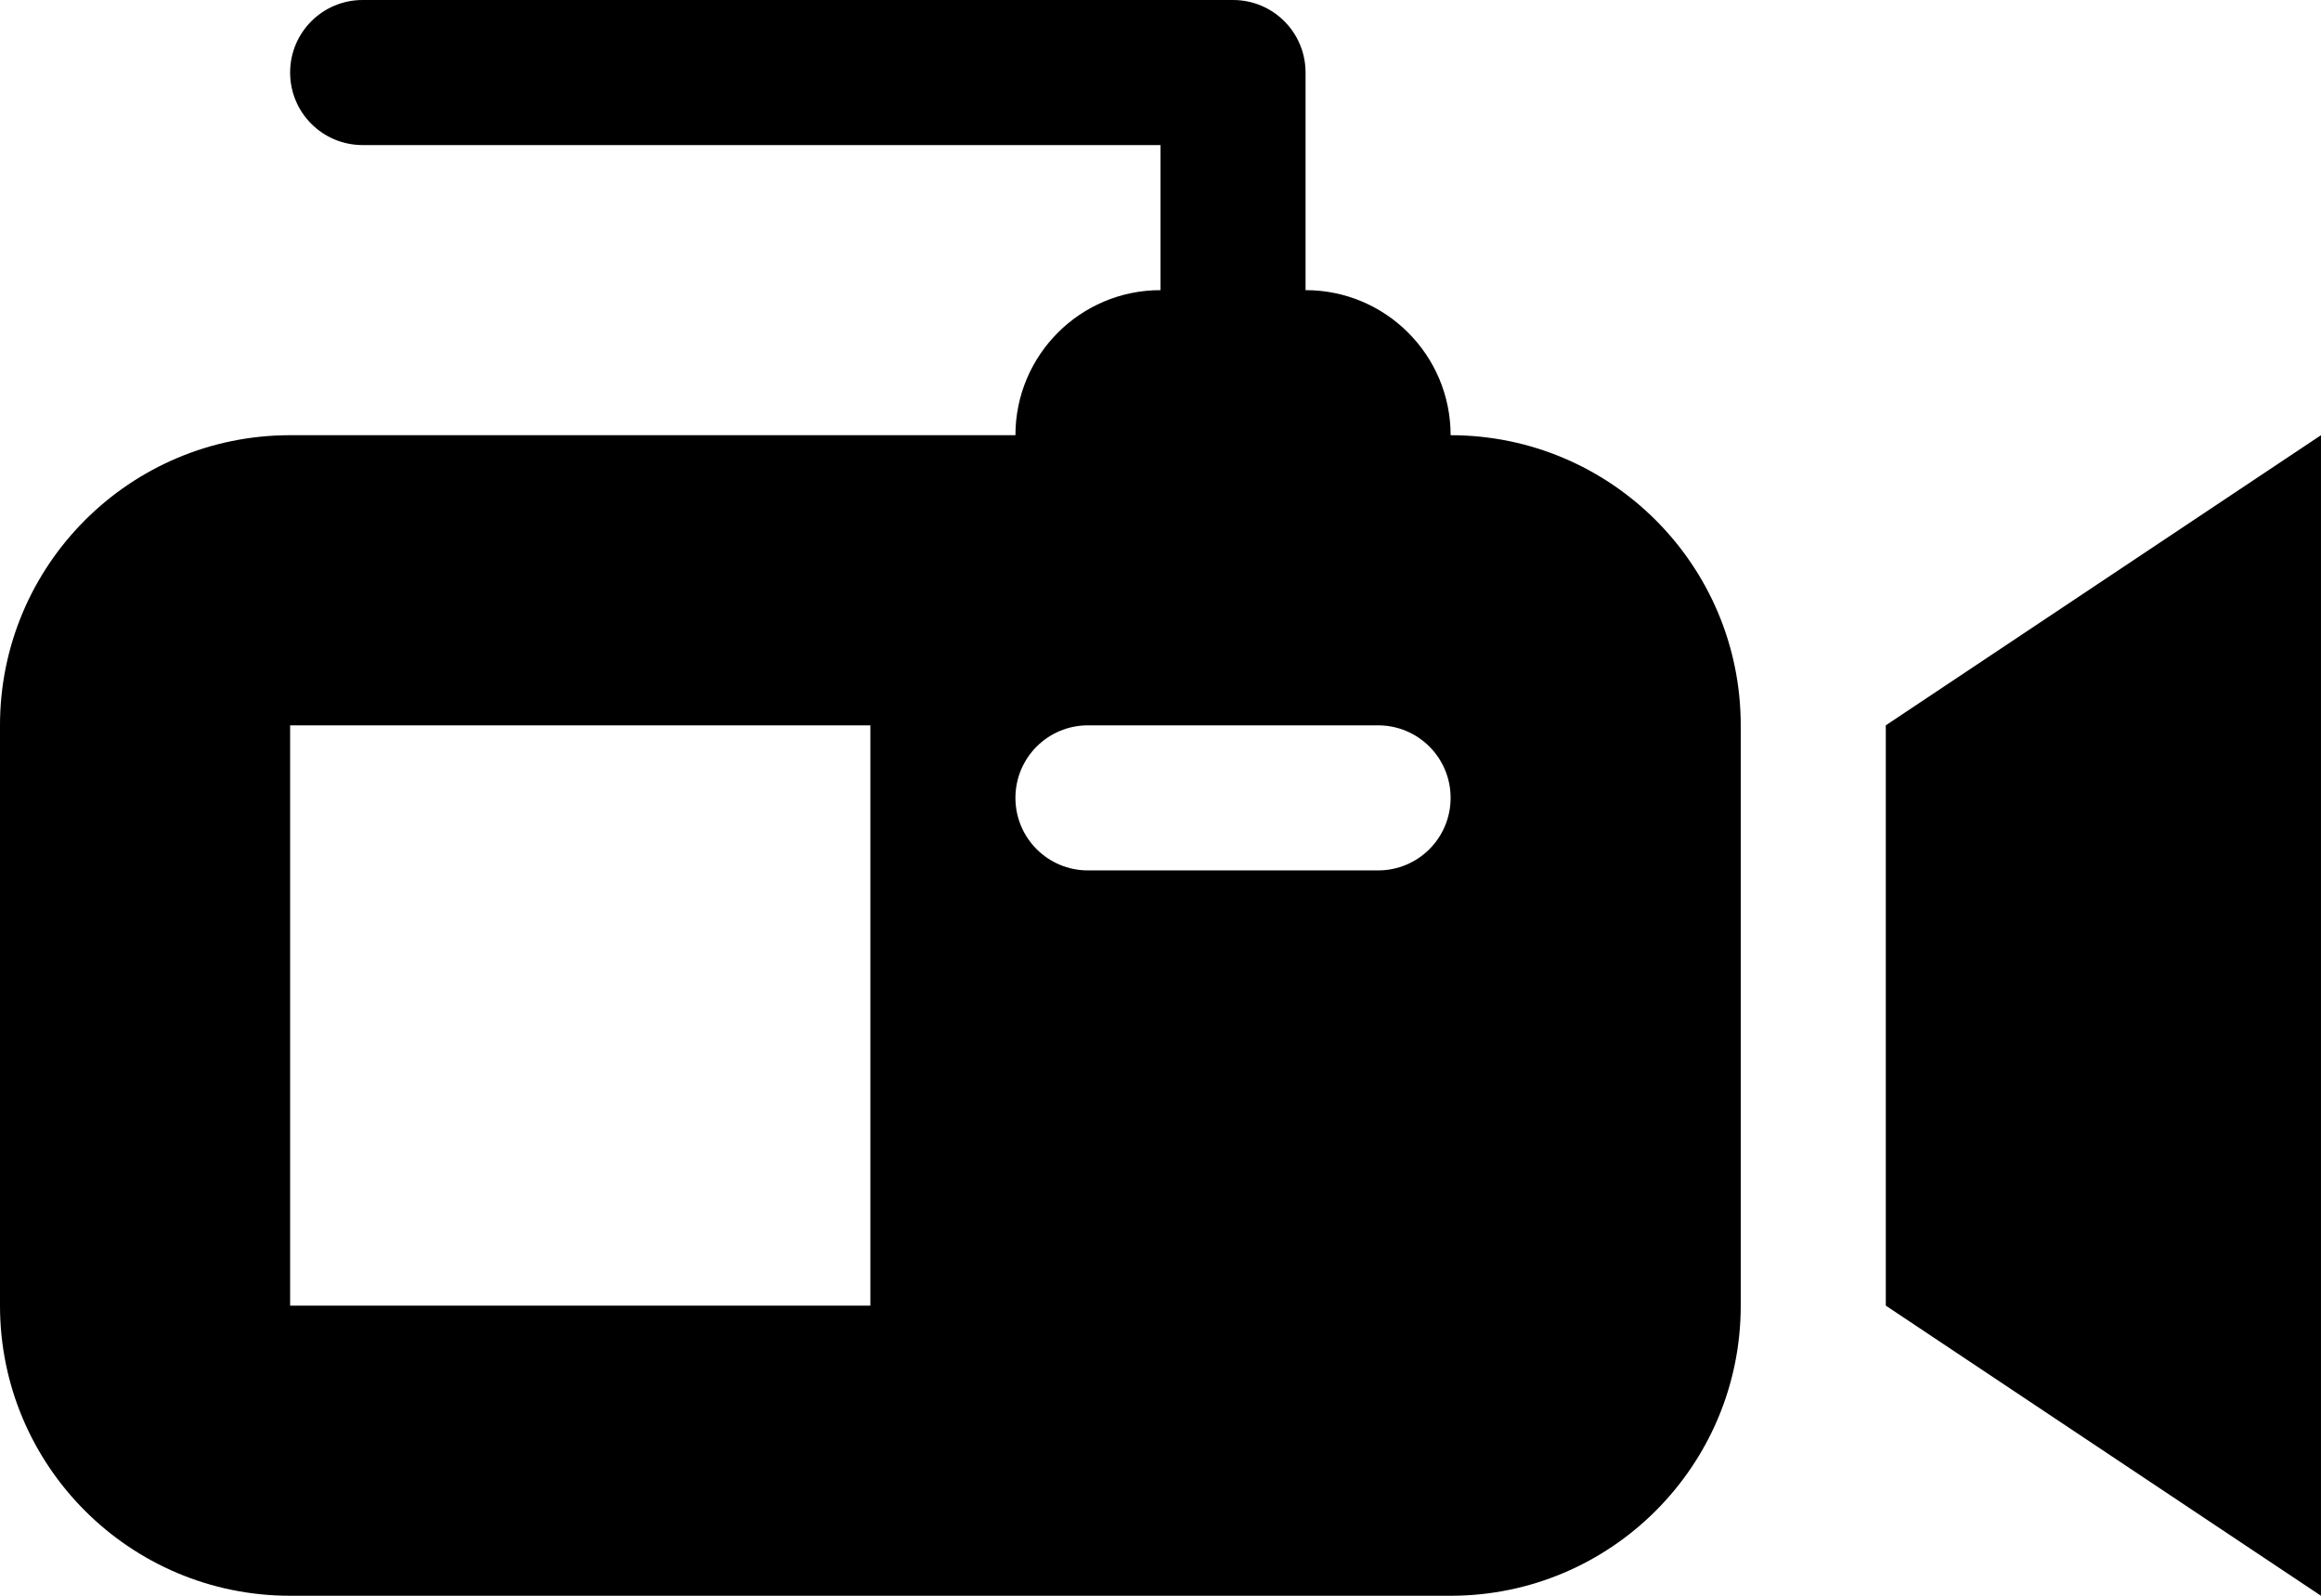
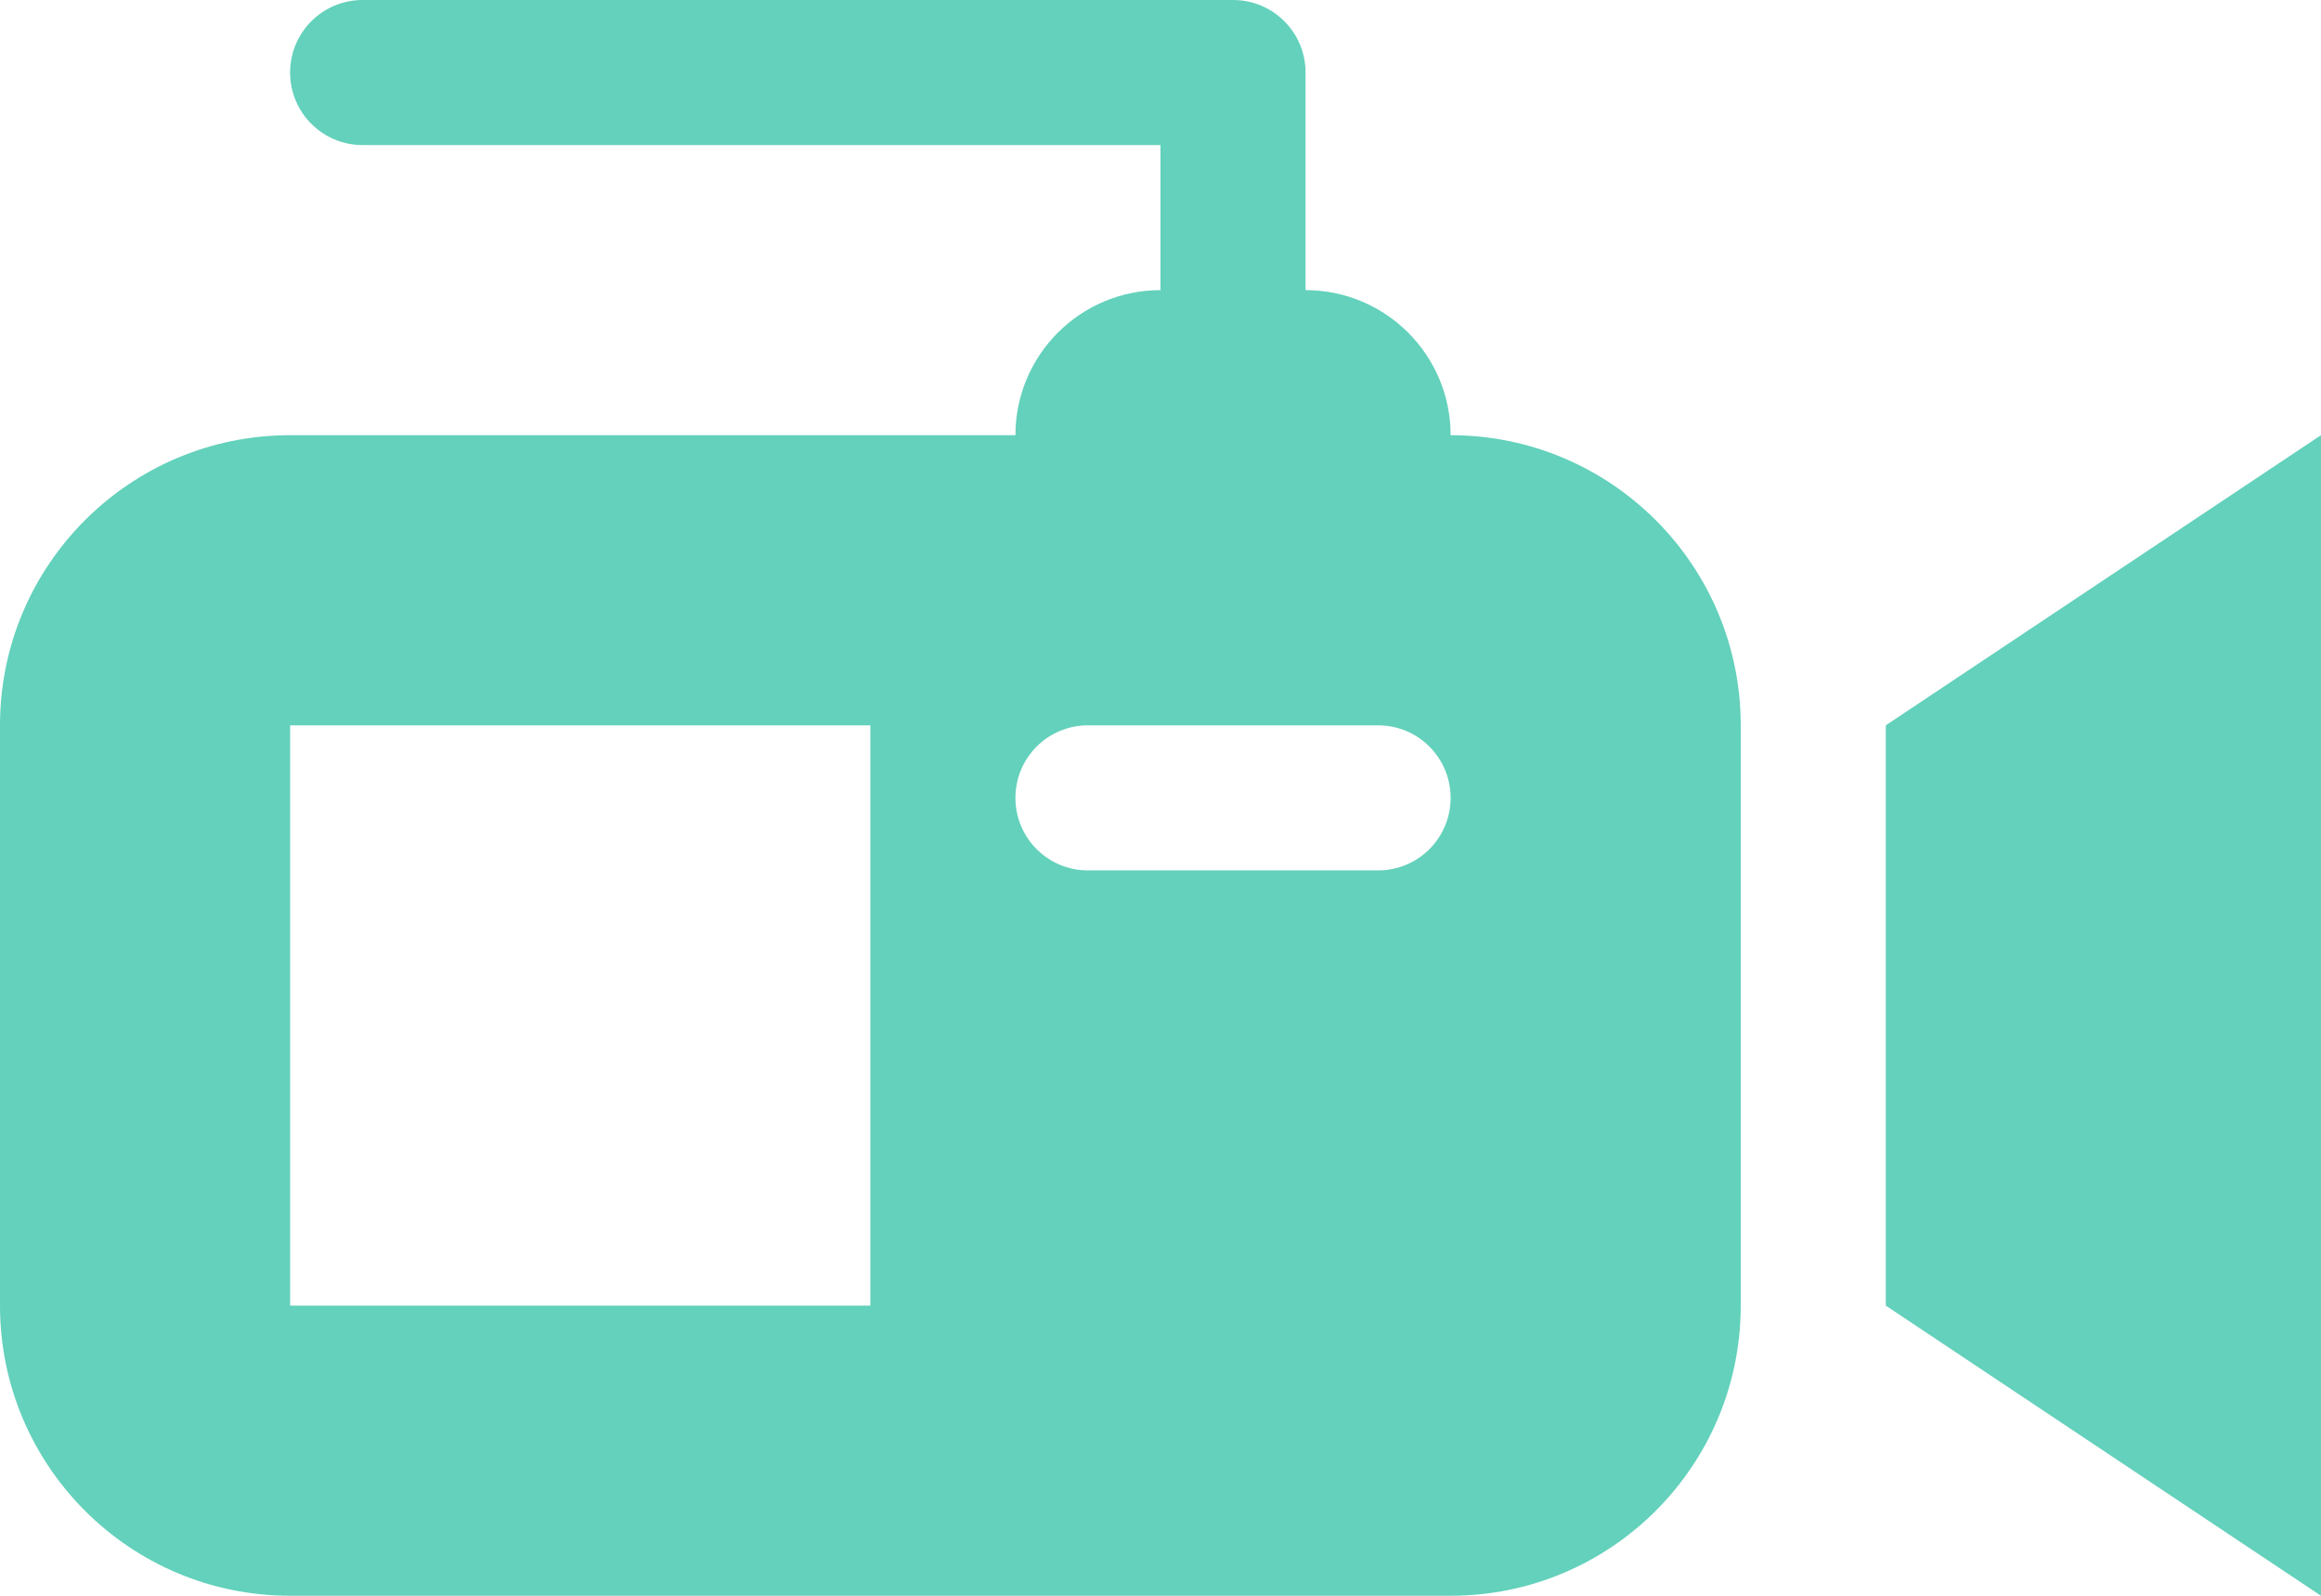
<svg xmlns="http://www.w3.org/2000/svg" viewBox="0 0 42.667 29.333" height="29.333" width="42.667" xml:space="preserve" id="svg2" version="1.1">
  <defs id="defs6">
    <clipPath id="clipPath18" clipPathUnits="userSpaceOnUse">
      <path id="path16" d="M 0,22 H 32 V 0 H 0 Z" />
    </clipPath>
  </defs>
  <g transform="matrix(1.333333,0,0,-1.333333,0,29.33333)" id="g10">
    <g id="g12">
      <g clip-path="url(#clipPath18)" id="g14">
        <g transform="translate(20,11)" id="g20">
-           <path id="path22" style="fill:#000000;fill-opacity:1;fill-rule:nonzero;stroke:none" d="m 0,0 c 0,0.553 -0.447,1 -1,1 h -4 c -0.553,0 -1,-0.447 -1,-1 0,-0.553 0.447,-1 1,-1 h 4 c 0.553,0 1,0.447 1,1 m -8,1 h -8 v -8 h 8 z M 4,1 v -8 c 0,-2.209 -1.791,-4 -4,-4 h -16 c -2.209,0 -4,1.791 -4,4 v 8 c 0,2.209 1.791,4 4,4 h 10 c 0,1.105 0.895,2 2,2 v 2 h -11 c -0.553,0 -1,0.447 -1,1 0,0.553 0.447,1 1,1 h 12 c 0.553,0 1,-0.447 1,-1 V 7 C -0.895,7 0,6.105 0,5 2.209,5 4,3.209 4,1 m 2,0 6,4 v -16 l -6,4 z" />
+           <path id="path22" style="fill:#63d1bb;fill-opacity:1;fill-rule:nonzero;stroke:none" d="m 0,0 c 0,0.553 -0.447,1 -1,1 h -4 c -0.553,0 -1,-0.447 -1,-1 0,-0.553 0.447,-1 1,-1 h 4 c 0.553,0 1,0.447 1,1 m -8,1 h -8 v -8 h 8 z M 4,1 v -8 c 0,-2.209 -1.791,-4 -4,-4 h -16 c -2.209,0 -4,1.791 -4,4 v 8 c 0,2.209 1.791,4 4,4 h 10 c 0,1.105 0.895,2 2,2 v 2 h -11 c -0.553,0 -1,0.447 -1,1 0,0.553 0.447,1 1,1 h 12 c 0.553,0 1,-0.447 1,-1 V 7 C -0.895,7 0,6.105 0,5 2.209,5 4,3.209 4,1 m 2,0 6,4 v -16 l -6,4 z" />
        </g>
      </g>
    </g>
  </g>
</svg>
